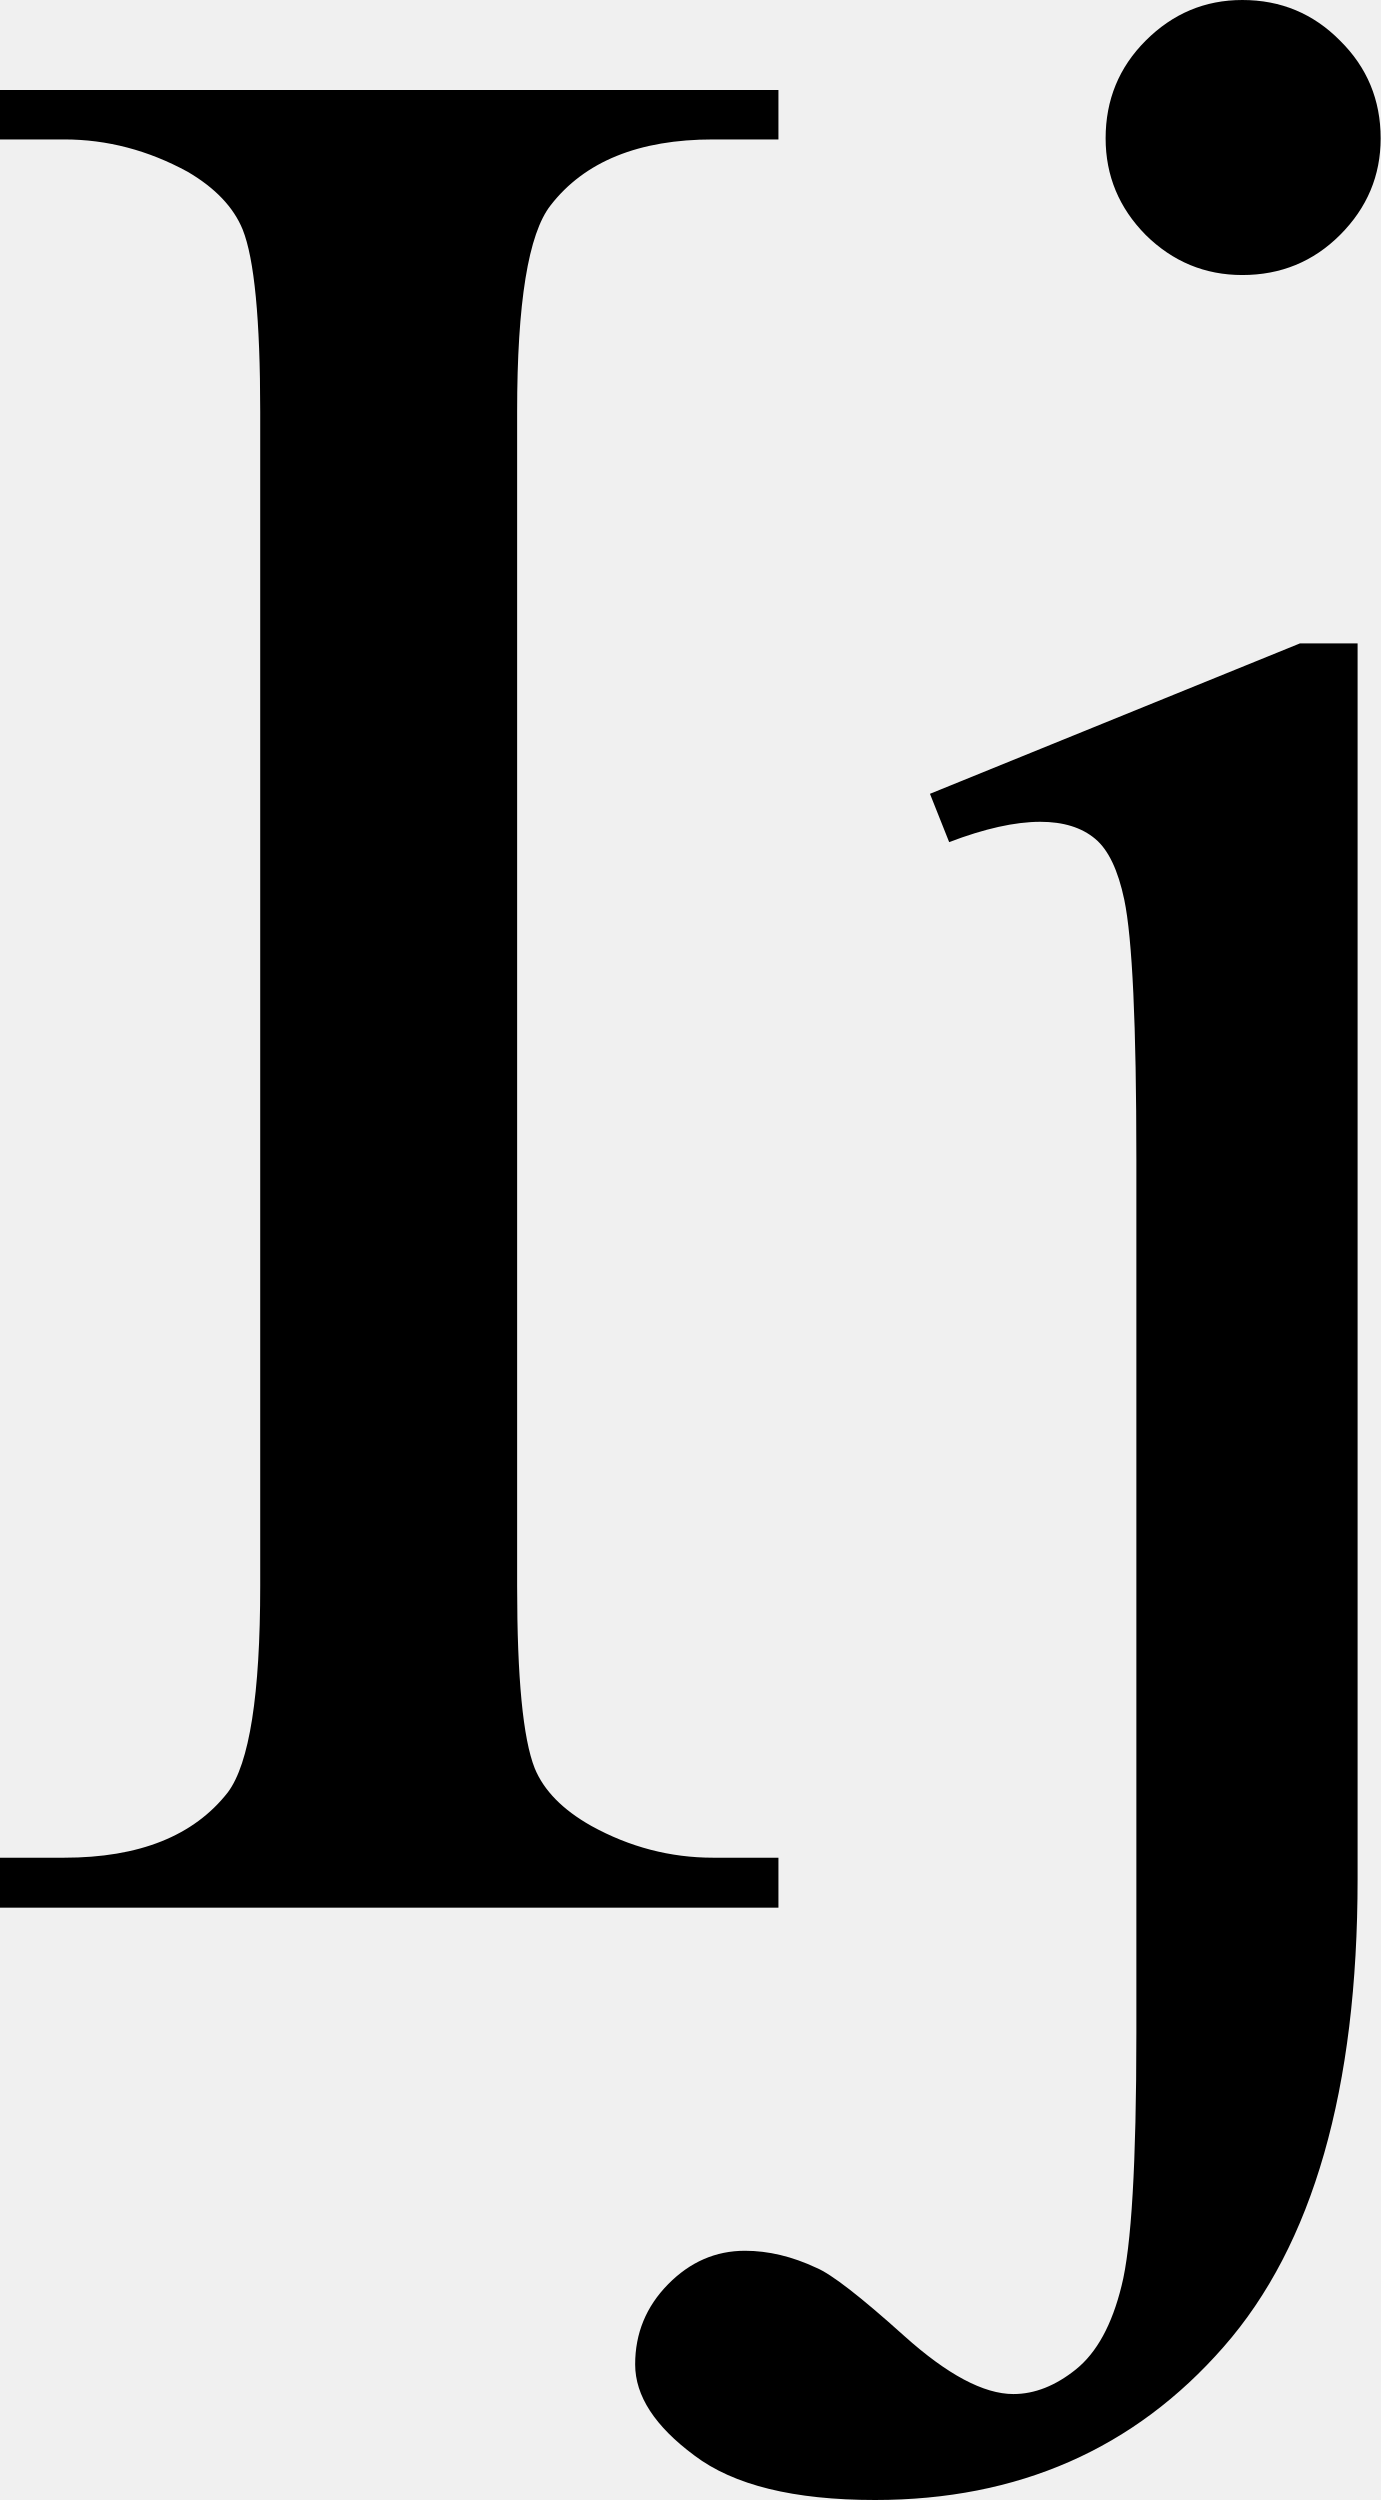
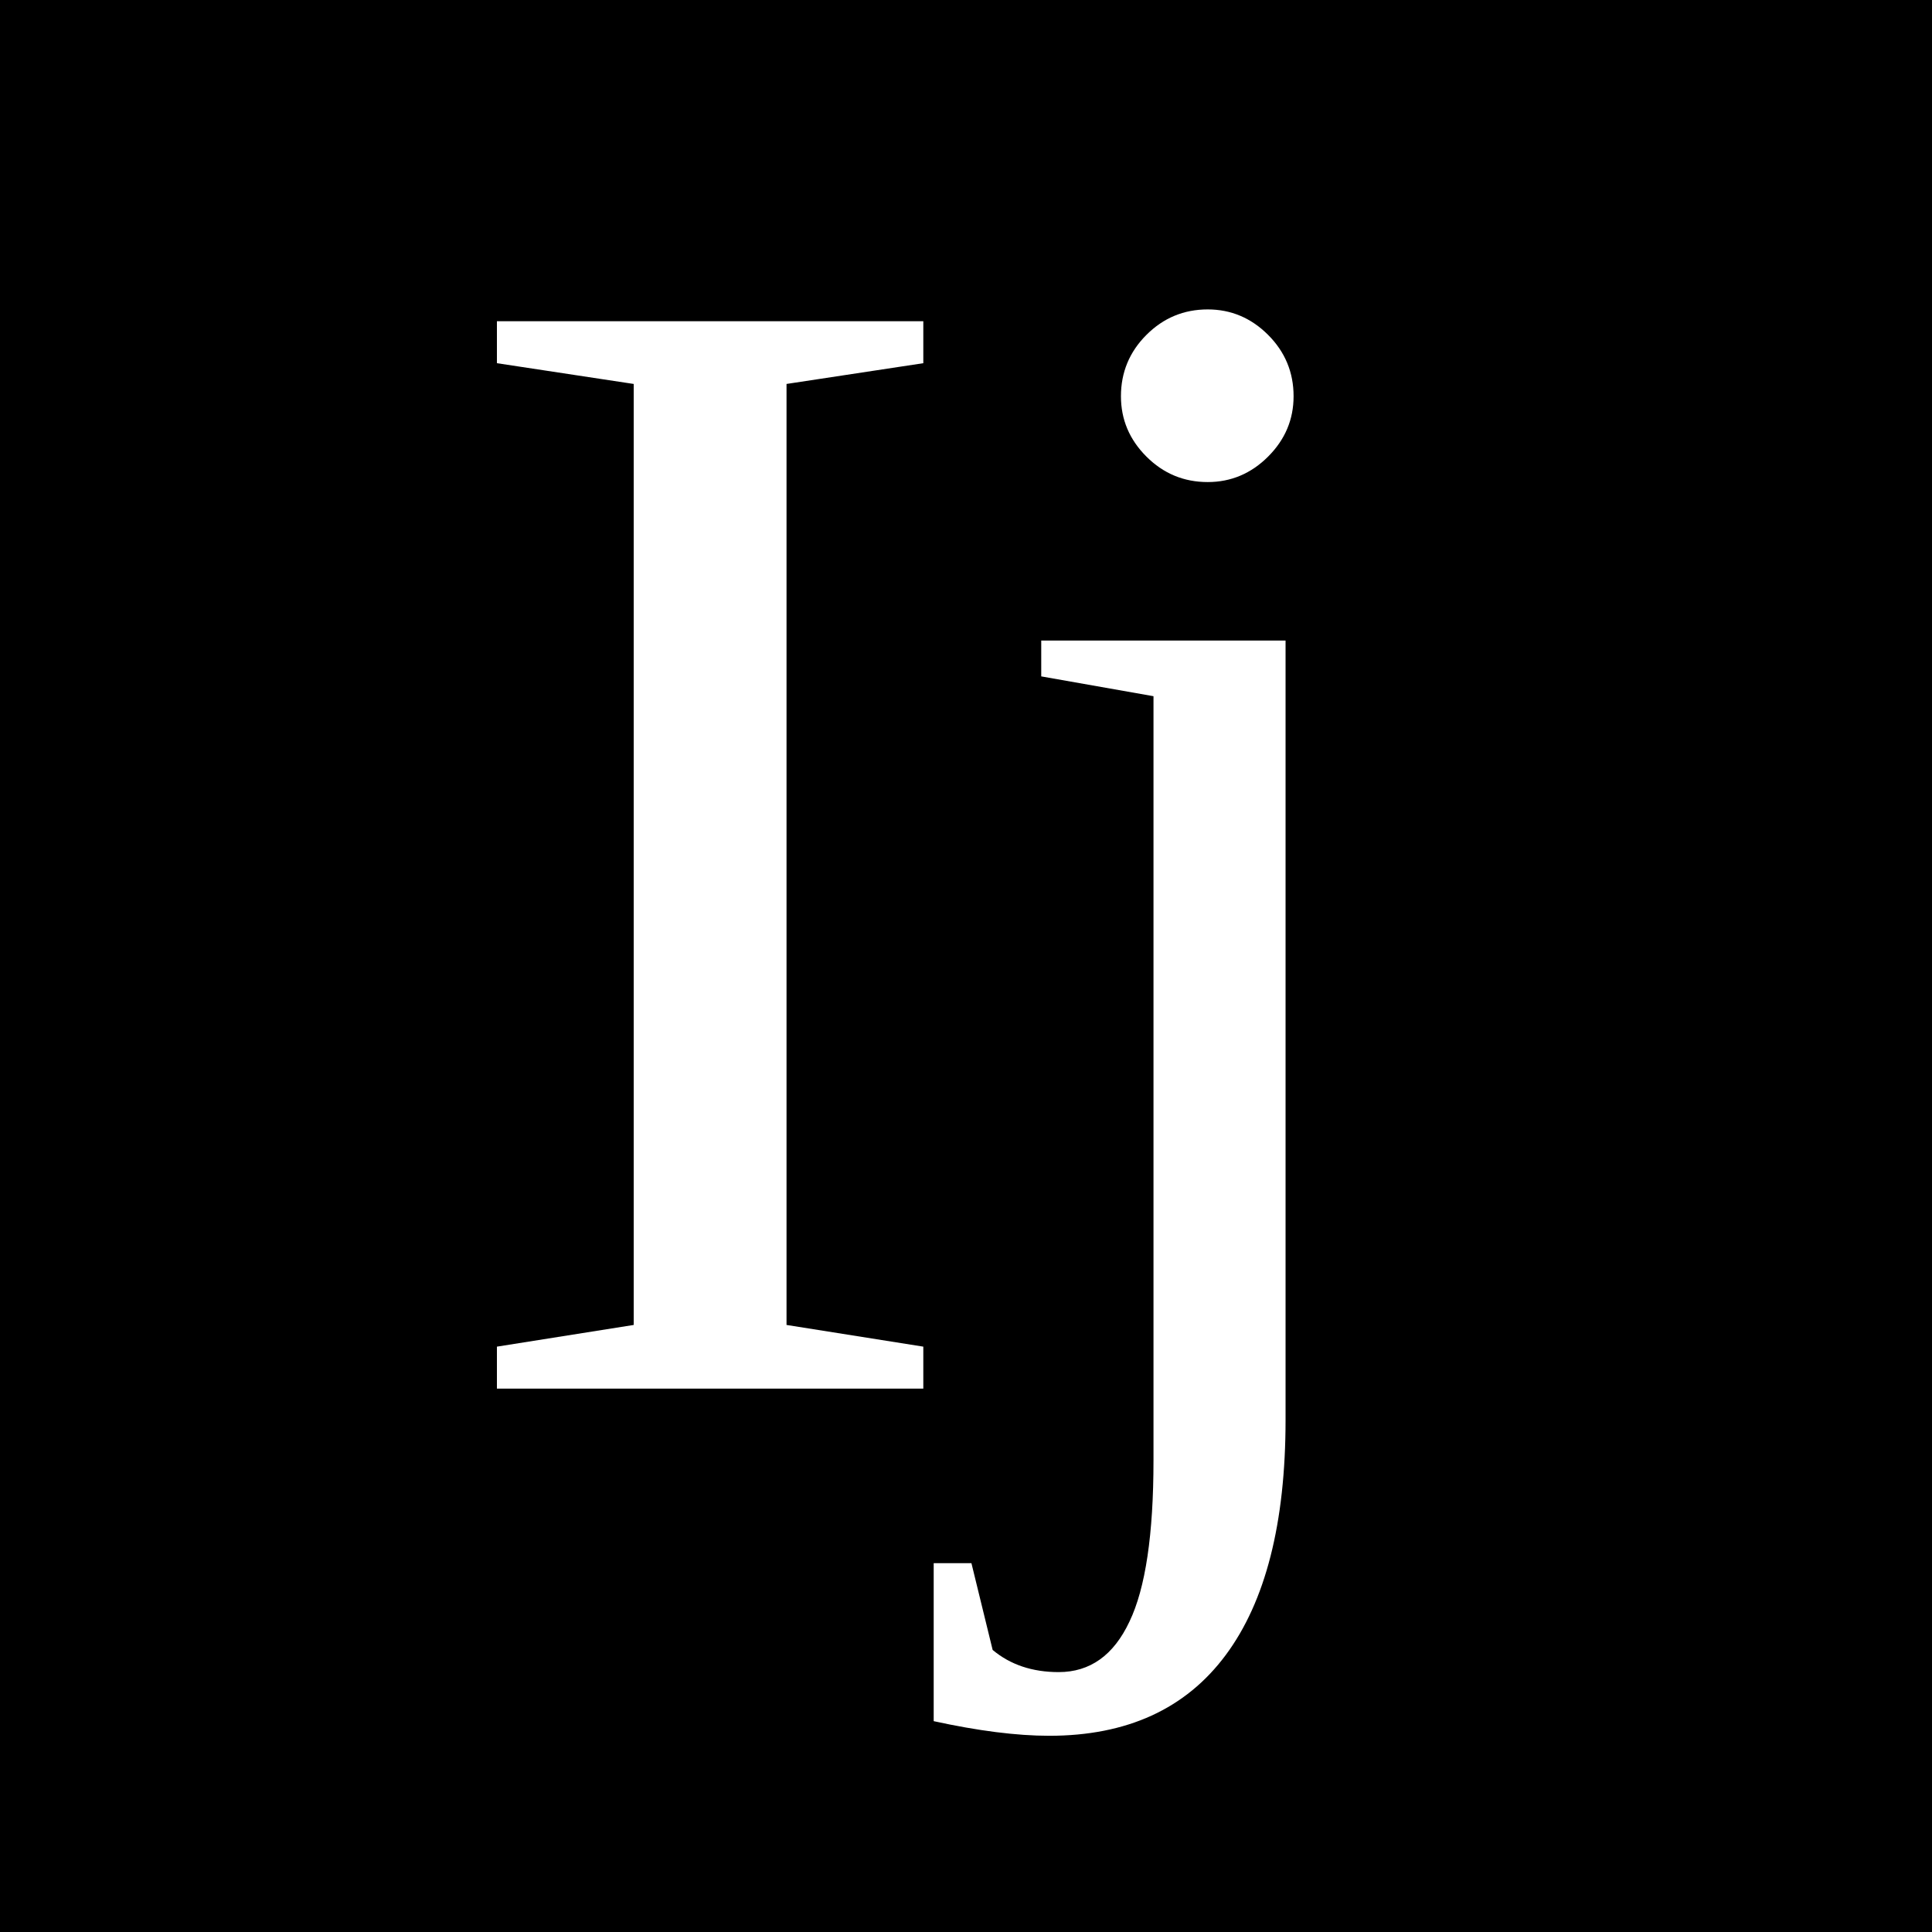
- <svg xmlns="http://www.w3.org/2000/svg" viewBox="0 9.81 25.15 45.54" data-asc="0.89111328125" width="25.15" height="45.54">
-   <defs />
-   <g fill="#000000">
-     <g transform="translate(0, 0)">
-       <path d="M14.18 43.65L14.18 44.56L0 44.56L0 43.65L1.17 43.65Q3.22 43.65 4.15 42.46Q4.74 41.67 4.74 38.70L4.74 17.31Q4.74 14.79 4.42 13.99Q4.17 13.38 3.42 12.94Q2.34 12.35 1.17 12.35L0 12.35L0 11.45L14.18 11.45L14.18 12.35L12.99 12.35Q10.96 12.35 10.03 13.55Q9.42 14.33 9.42 17.31L9.42 38.70Q9.42 41.21 9.74 42.02Q9.99 42.63 10.77 43.07Q11.82 43.65 12.99 43.65L14.18 43.65ZM22.63 9.81Q23.68 9.81 24.41 10.55Q25.15 11.28 25.15 12.33Q25.15 13.35 24.41 14.09Q23.68 14.82 22.63 14.82Q21.61 14.82 20.87 14.09Q20.14 13.35 20.14 12.33Q20.14 11.28 20.87 10.55Q21.61 9.81 22.63 9.81M24.73 21.53L24.73 44.04Q24.73 49.78 22.29 52.56Q19.85 55.35 15.94 55.35Q13.72 55.35 12.65 54.54Q11.57 53.74 11.57 52.88Q11.57 52.03 12.17 51.42Q12.77 50.81 13.57 50.81Q14.21 50.81 14.87 51.12Q15.28 51.29 16.47 52.36Q17.65 53.42 18.46 53.42Q19.04 53.42 19.60 52.97Q20.17 52.51 20.43 51.45Q20.70 50.39 20.70 46.85L20.70 30.93Q20.70 27.25 20.48 26.20Q20.31 25.39 19.95 25.09Q19.58 24.78 18.95 24.78Q18.26 24.78 17.29 25.15L16.94 24.27L23.68 21.53L24.73 21.53Z" />
-     </g>
-   </g>
+ <svg xmlns="http://www.w3.org/2000/svg" viewBox="0 0 64 64">
+   <rect width="64" height="64" fill="#000000" />
+   <text x="31" y="46" text-anchor="middle" font-family="'Times New Roman', Times, serif" font-size="54" fill="#ffffff">Ij</text>
</svg>
